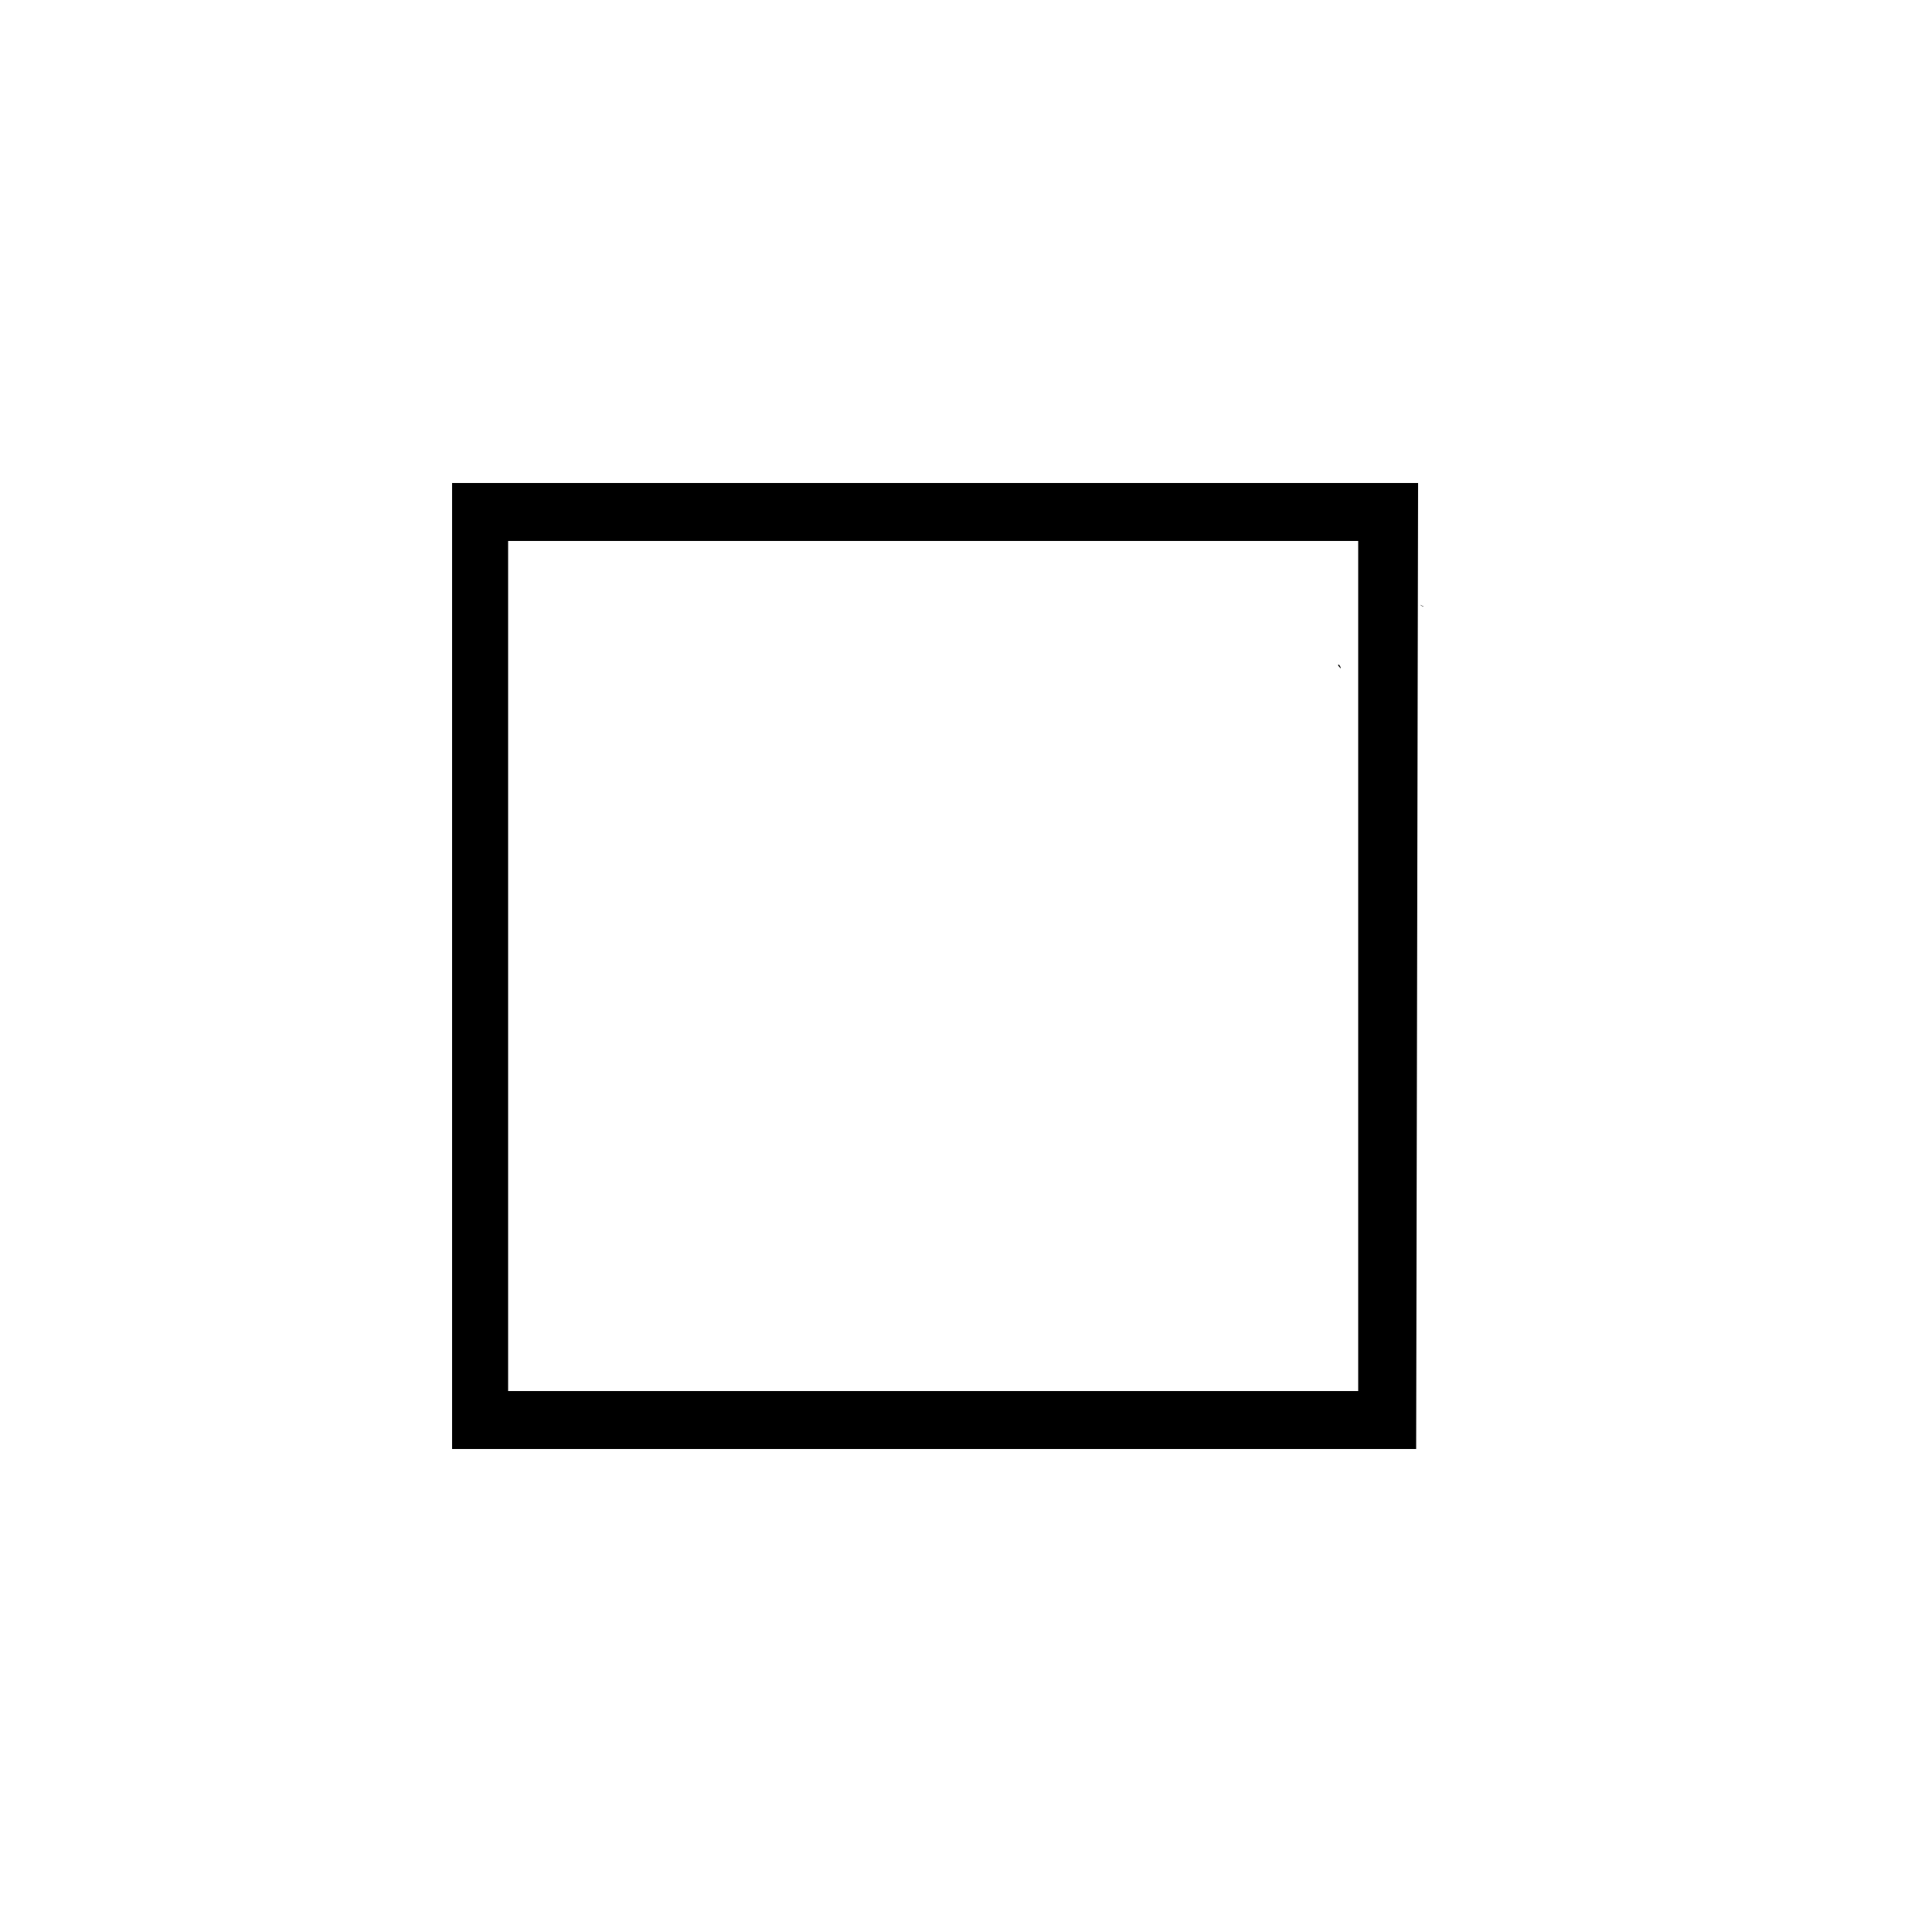
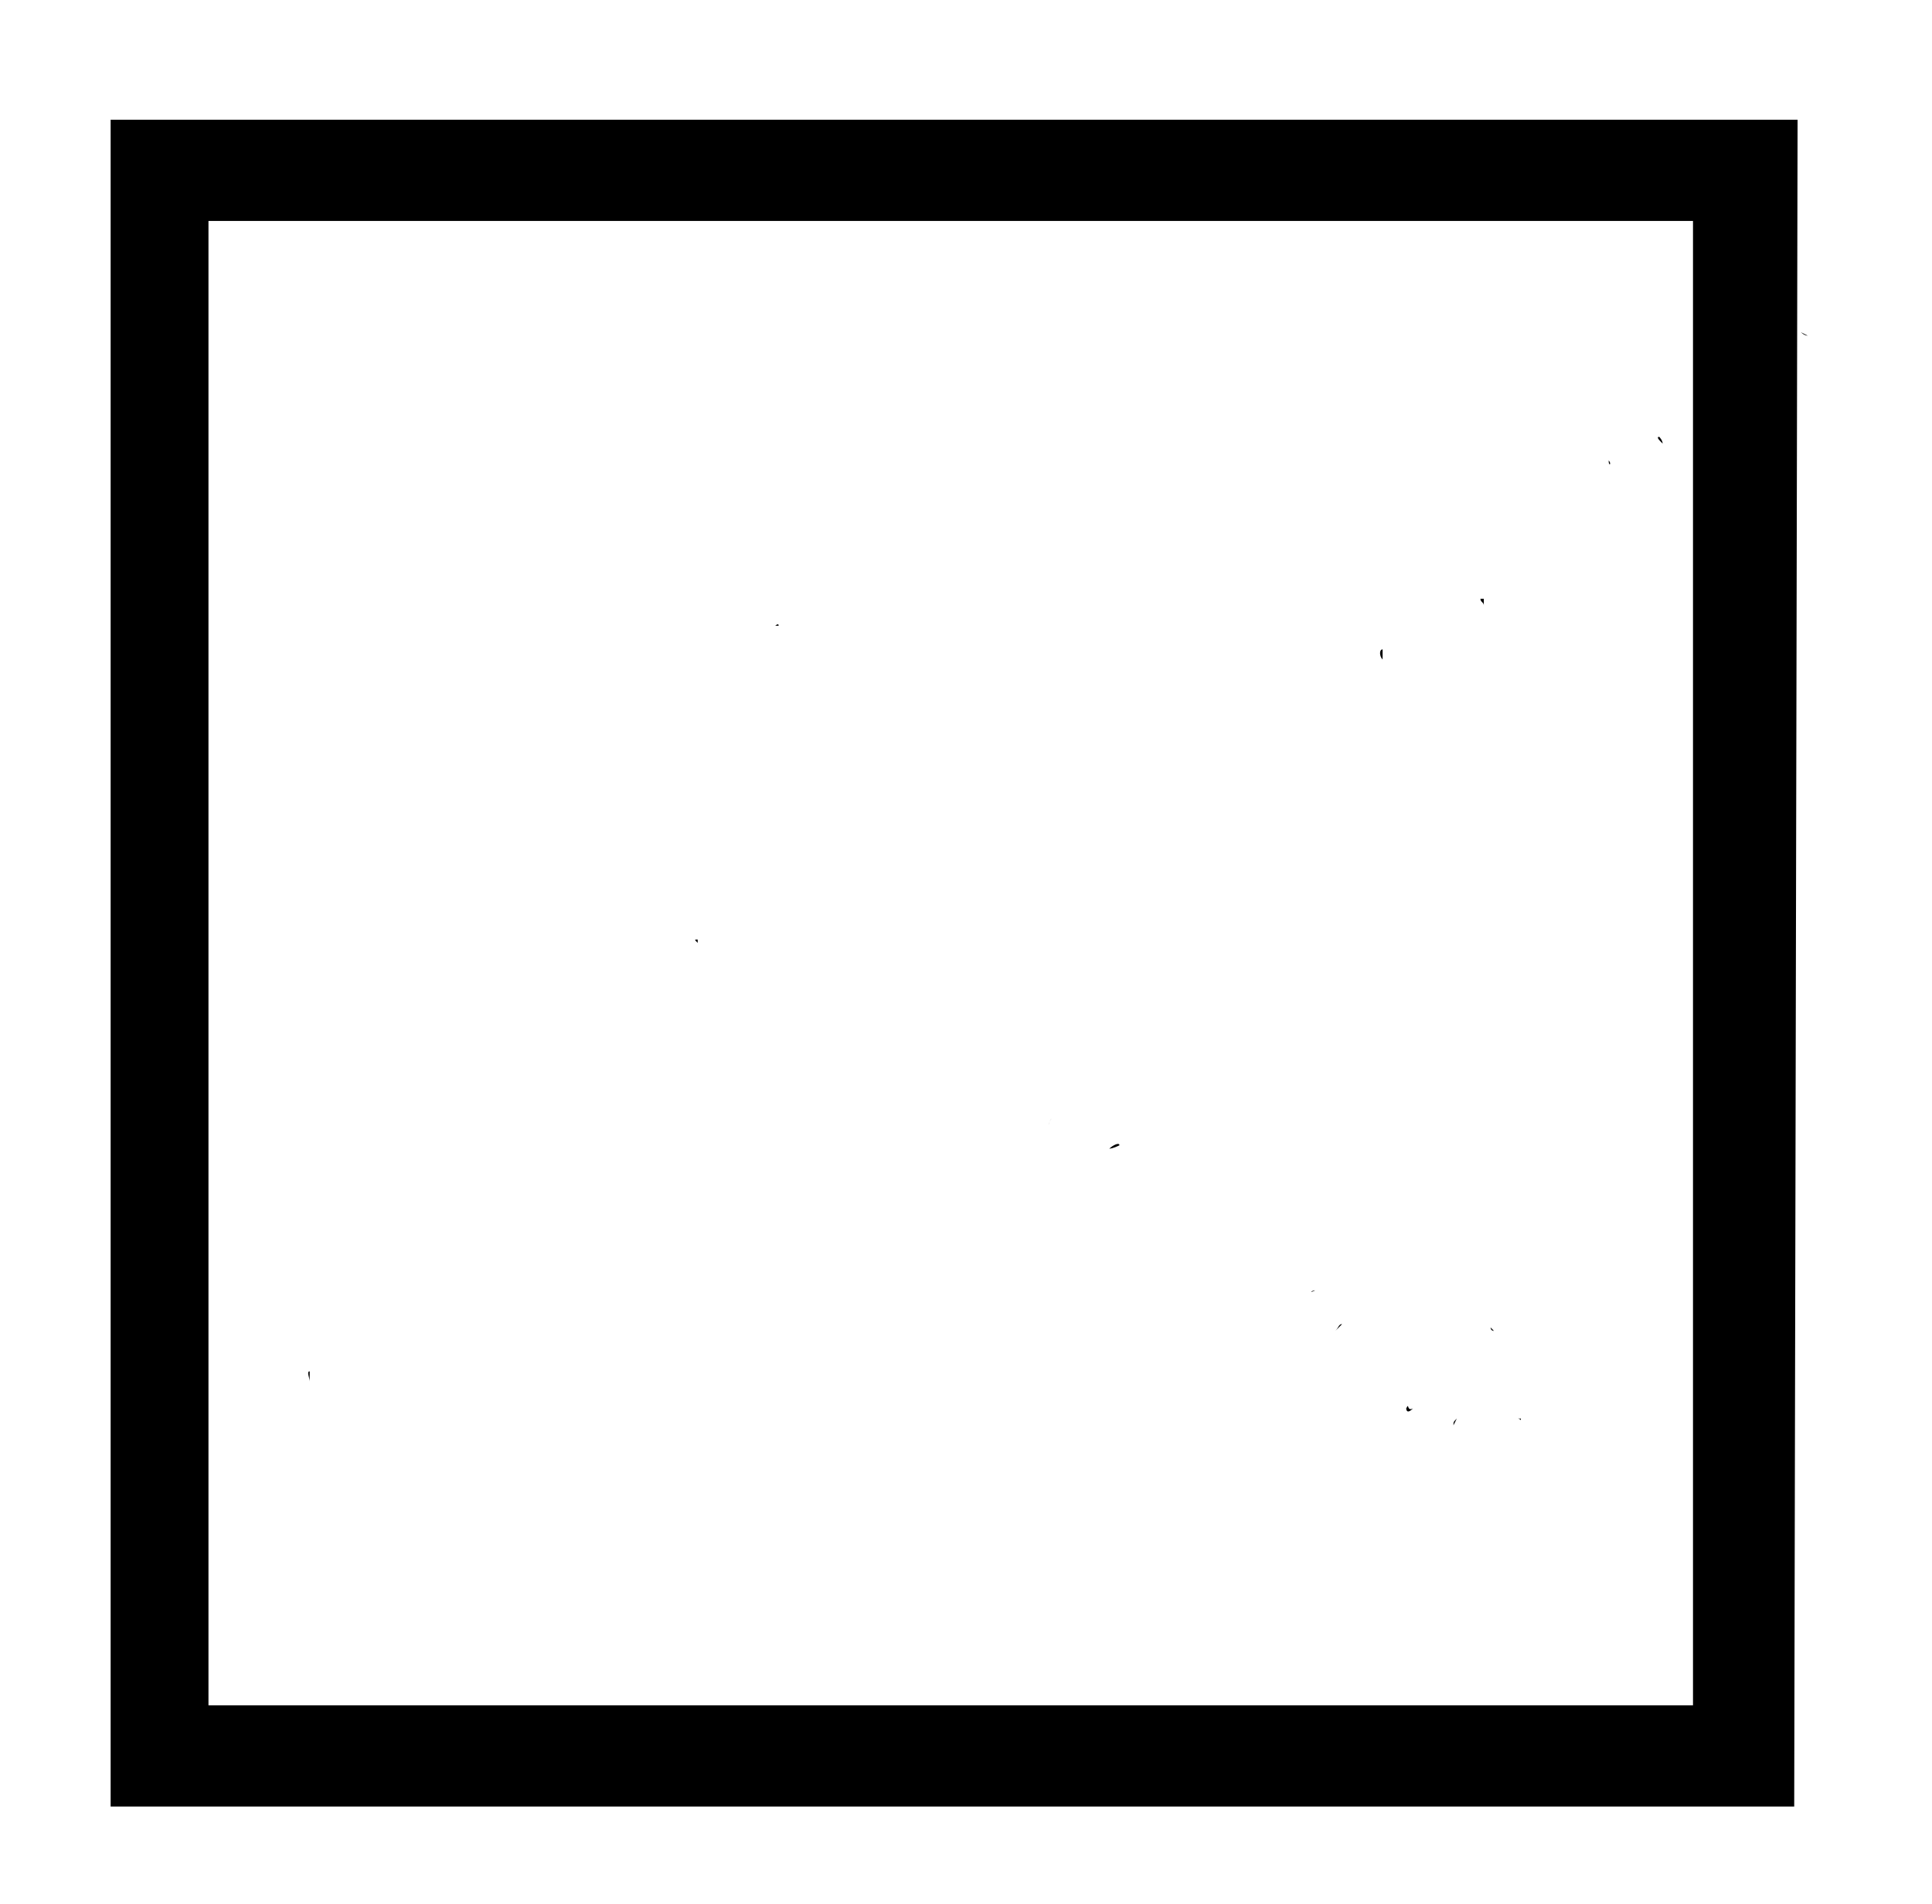
- <svg xmlns="http://www.w3.org/2000/svg" x="0px" y="0px" viewBox="0 0 100 100">
+ <svg xmlns="http://www.w3.org/2000/svg" x="0px" y="0px" viewBox="20.121 21.451 57.263 56.432">
  <path fill="#000000" d="M 23.3 75 L 73.3 75 L 73.4 25 L 23.4 25 L 23.4 75 L 23.3 75 Z M 26.3 28 L 70.3 28 L 70.3 72 L 26.3 72 L 26.3 28 L 26.3 28 Z" />
+   <path fill="#000000" d="M60.7,35c0,0.1,0,0.1,0,0.1C60.7,35.1,60.7,35,60.7,35z" />
  <path fill="#000000" d="M73.7,31.4l-0.2-0.1C73.5,31.3,73.6,31.4,73.7,31.4z" />
  <path fill="#000000" d="M74.3,29.2c0,0,0,0.1,0,0.1C74.3,29.2,74.3,29.2,74.3,29.2z" />
+   <path fill="#000000" d="M29.3,62.4l0-0.3C29.2,62.1,29.3,62.3,29.3,62.4z" />
  <path fill="#000000" d="M30.4,63.3C30.4,63.3,30.4,63.3,30.4,63.3C30.4,63.3,30.4,63.3,30.4,63.3L30.4,63.3z" />
+   <path fill="#000000" d="M41.3,49.3L41.3,49.3C41.3,49.2,41.3,49.2,41.3,49.3L41.3,49.3z" />
+   <path fill="#000000" d="M40.8,49.4c0,0,0-0.1,0-0.1C40.7,49.3,40.7,49.3,40.8,49.4z" />
  <path fill="#000000" d="M61.1,34.8C61.1,34.8,61.1,34.8,61.1,34.8C61.1,34.8,61.1,34.8,61.1,34.8z" />
  <polygon fill="#000000" points="61.1,41 61.1,41 61.1,41 " />
+   <path fill="#000000" d="M61.1,40.7c-0.1,0-0.1,0.2,0,0.3C61.1,40.9,61.1,40.9,61.1,40.7z" />
  <polygon fill="#000000" points="64,39.2 64,39.2 64,39.2 " />
  <polygon fill="#000000" points="59.5,42.7 59.5,42.7 59.5,42.7 " />
+   <path fill="#000000" d="M64.1,39.2l-0.1,0c0,0.1,0.1,0.1,0.1,0.2L64.1,39.2z" />
+   <path fill="#000000" d="M59.5,42.7c0,0,0.1,0.1,0.2,0.2C59.6,42.8,59.5,42.7,59.5,42.7z" />
+   <path fill="#000000" d="M67.8,35.1L67.8,35.1C67.8,35.3,67.9,35.2,67.8,35.1z" />
  <path fill="#000000" d="M69.4,34.6c0-0.1-0.1-0.2-0.1-0.2C69.2,34.4,69.3,34.5,69.4,34.6z" />
+   <path fill="#000000" d="M64.3,60.8L64.3,60.8c0,0,0,0.1,0.1,0.1L64.3,60.8z" />
+   <path fill="#000000" d="M58.3,53.4c0,0-0.1,0-0.1,0C58.2,53.4,58.3,53.4,58.3,53.4z" />
+   <path fill="#000000" d="M63.3,63.5c-0.1,0.1-0.1,0.1-0.1,0.2L63.3,63.5z" />
+   <path fill="#000000" d="M65.2,63.5c0,0-0.1,0-0.1,0C65.2,63.5,65.2,63.6,65.2,63.5z" />
+   <path fill="#000000" d="M62,63.2c-0.2,0.1-0.1-0.2-0.2,0C61.8,63.2,61.8,63.4,62,63.2z" />
+   <path fill="#000000" d="M43.2,40.5L43.2,40.5C43.2,40.5,43.3,40.5,43.2,40.5L43.2,40.5z" />
+   <path fill="#000000" d="M43.1,40c0,0,0.1,0,0.1,0C43.2,39.9,43.1,40,43.1,40z" />
  <path fill="#000000" d="M58.5,53.7C58.5,53.7,58.5,53.7,58.5,53.7C58.5,53.7,58.5,53.7,58.5,53.7z" />
  <polygon fill="#000000" points="53,55.5 53,55.5 53,55.5 " />
+   <path fill="#000000" d="M53.3,55.4c0-0.1-0.2,0-0.3,0.1C53,55.5,53.1,55.5,53.3,55.4z" />
+   <polygon fill="#000000" points="55,57.6 55,57.5 55,57.5 " />
  <polygon fill="#000000" points="51.3,54.6 51.3,54.6 51.3,54.6 " />
+   <path fill="#000000" d="M55,57.6L55,57.6c-0.1,0-0.1,0-0.2,0L55,57.6z" />
+   <path fill="#000000" d="M51.3,54.6c0,0-0.1,0.1-0.1,0.2C51.2,54.8,51.2,54.7,51.3,54.6z" />
+   <path fill="#000000" d="M61.4,62.2L61.4,62.2C61.3,62.1,61.3,62.1,61.4,62.2L61.4,62.2z" />
+   <path fill="#000000" d="M61.5,62.8C61.5,62.8,61.5,62.8,61.5,62.8C61.4,62.8,61.5,62.8,61.5,62.8z" />
+   <path fill="#000000" d="M59.1,59.7C59,59.7,59,59.7,59.1,59.7C58.9,59.8,59,59.7,59.1,59.7z" />
  <path fill="#000000" d="M60.8,62.3C60.8,62.3,60.8,62.3,60.8,62.3L60.8,62.3L60.8,62.3z" />
+   <path fill="#000000" d="M61.7,63.2C61.7,63.2,61.7,63.2,61.7,63.2C61.6,63.2,61.6,63.2,61.7,63.2C61.7,63.2,61.7,63.2,61.7,63.2z" />
+   <path fill="#000000" d="M59.7,60.9c0.1-0.1,0.1-0.1,0.2-0.2C59.8,60.7,59.8,60.8,59.7,60.9z" />
</svg>
